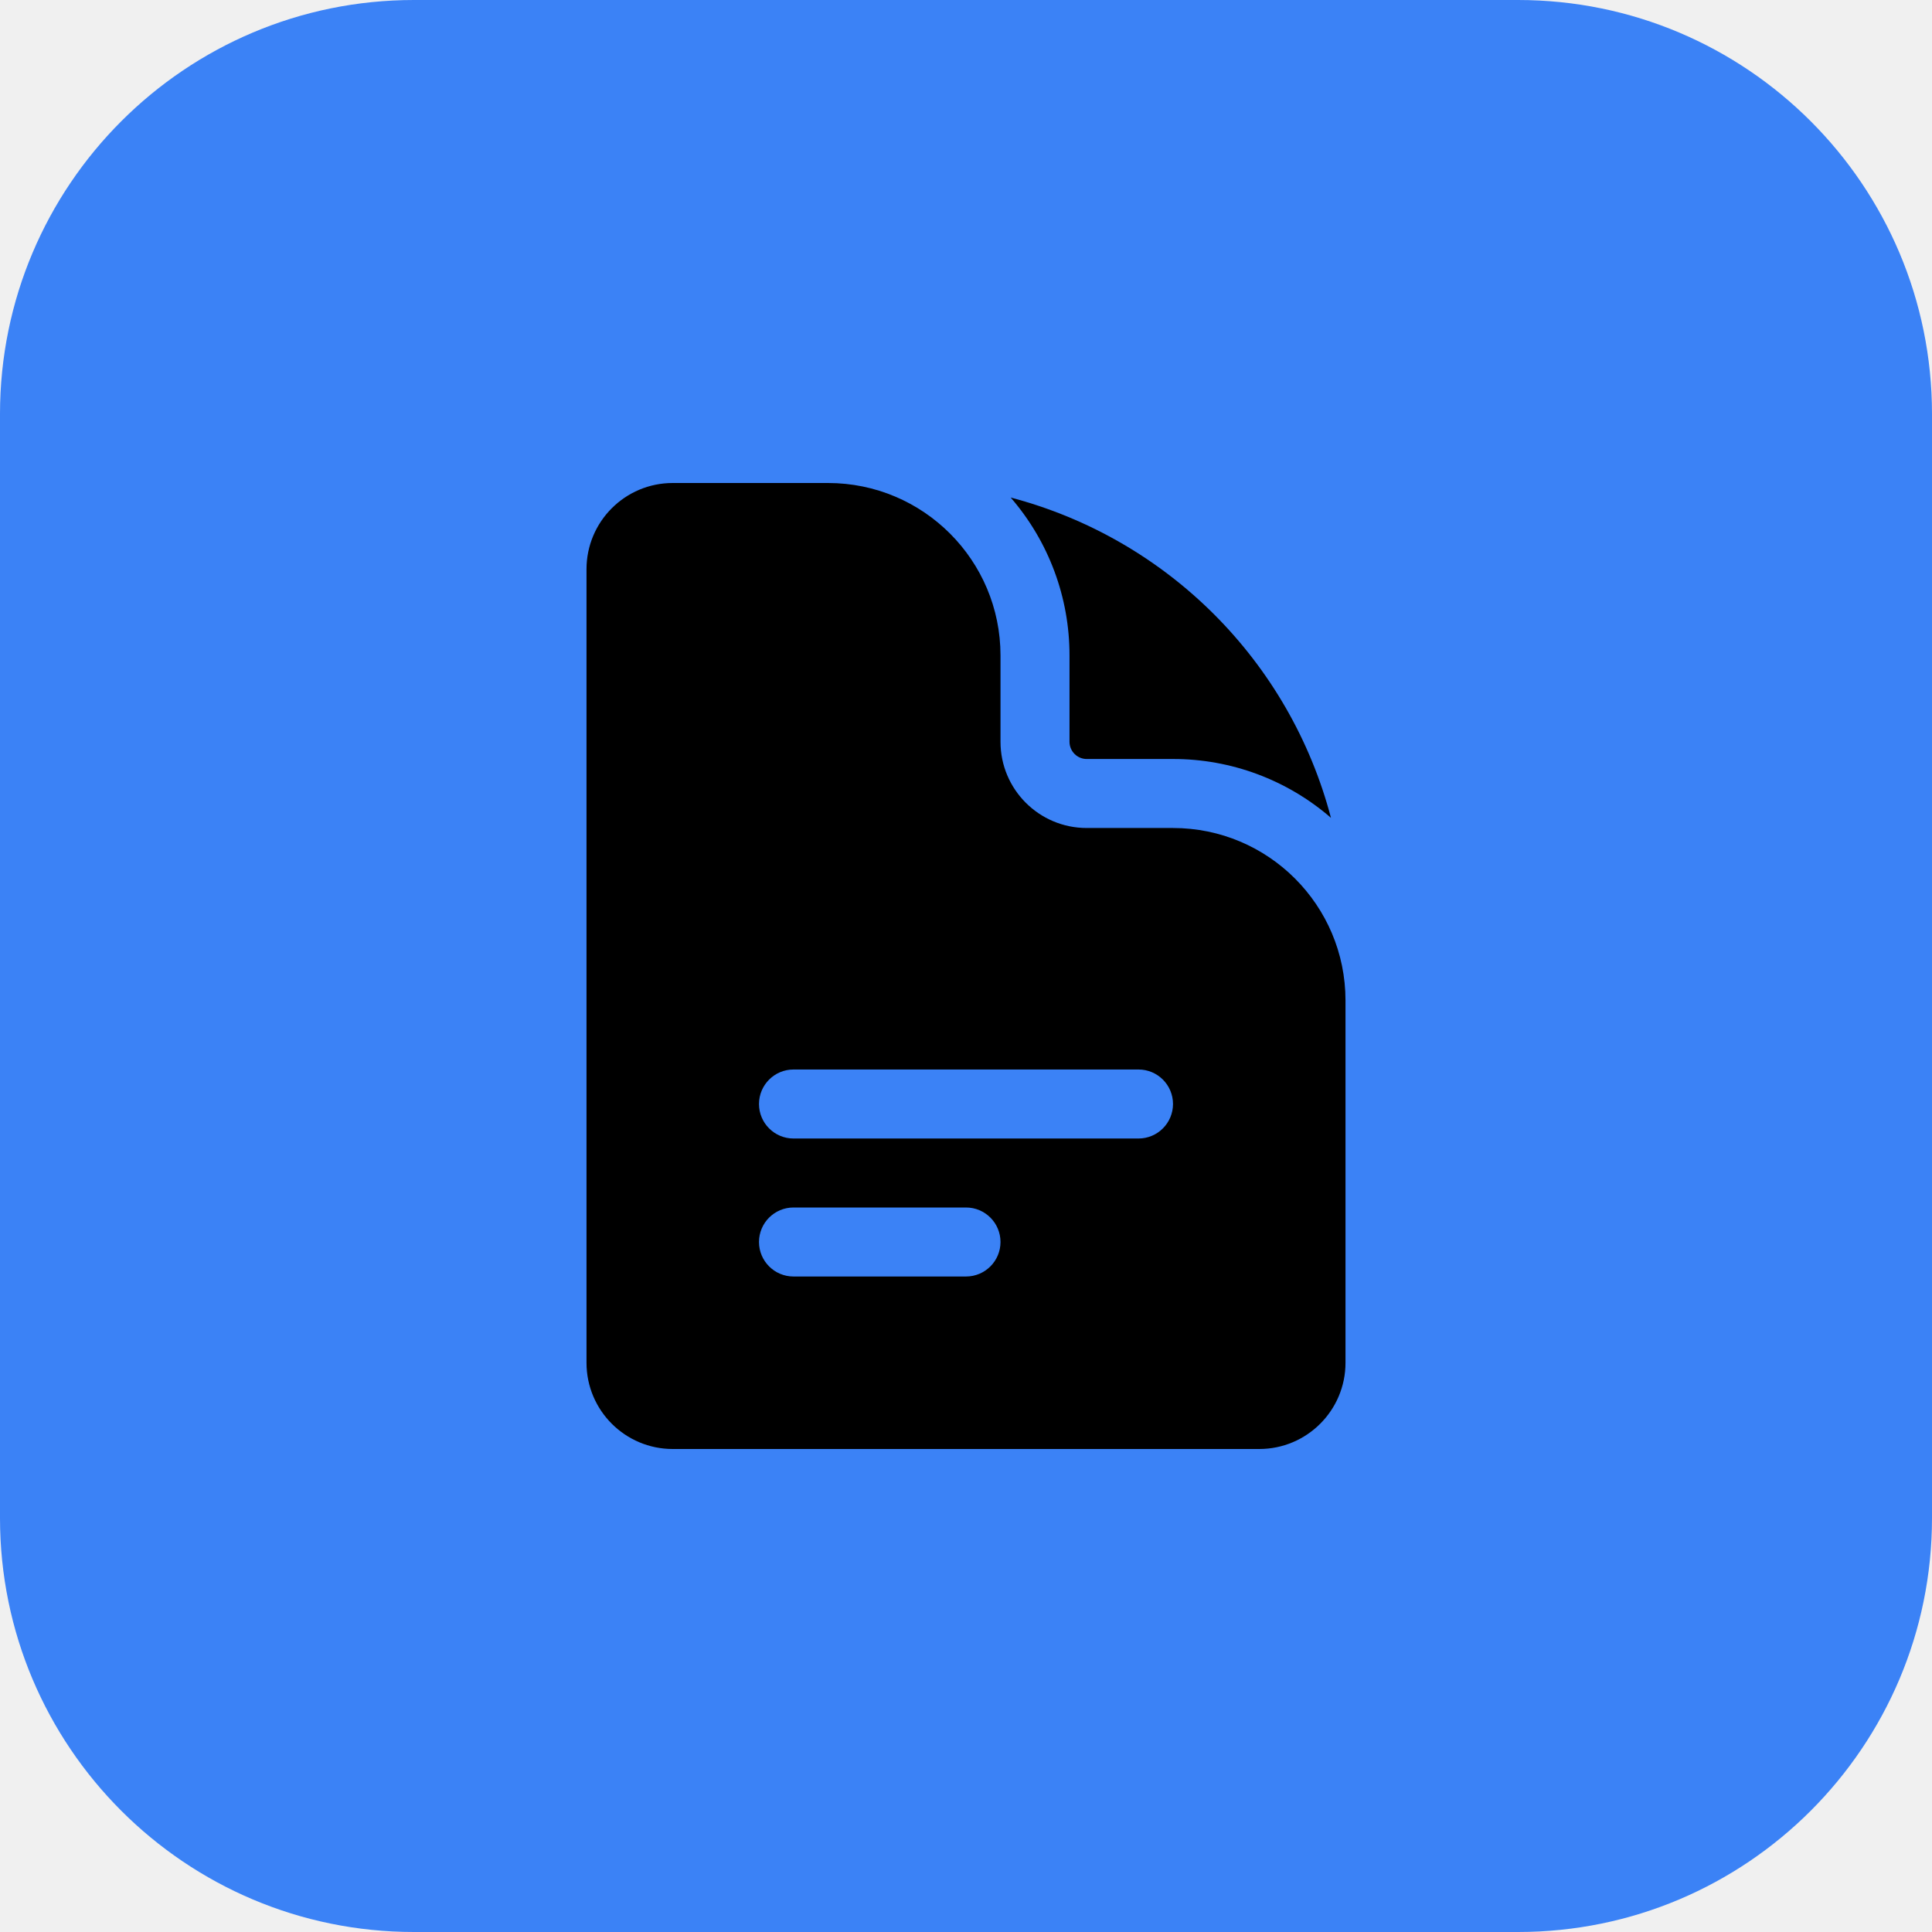
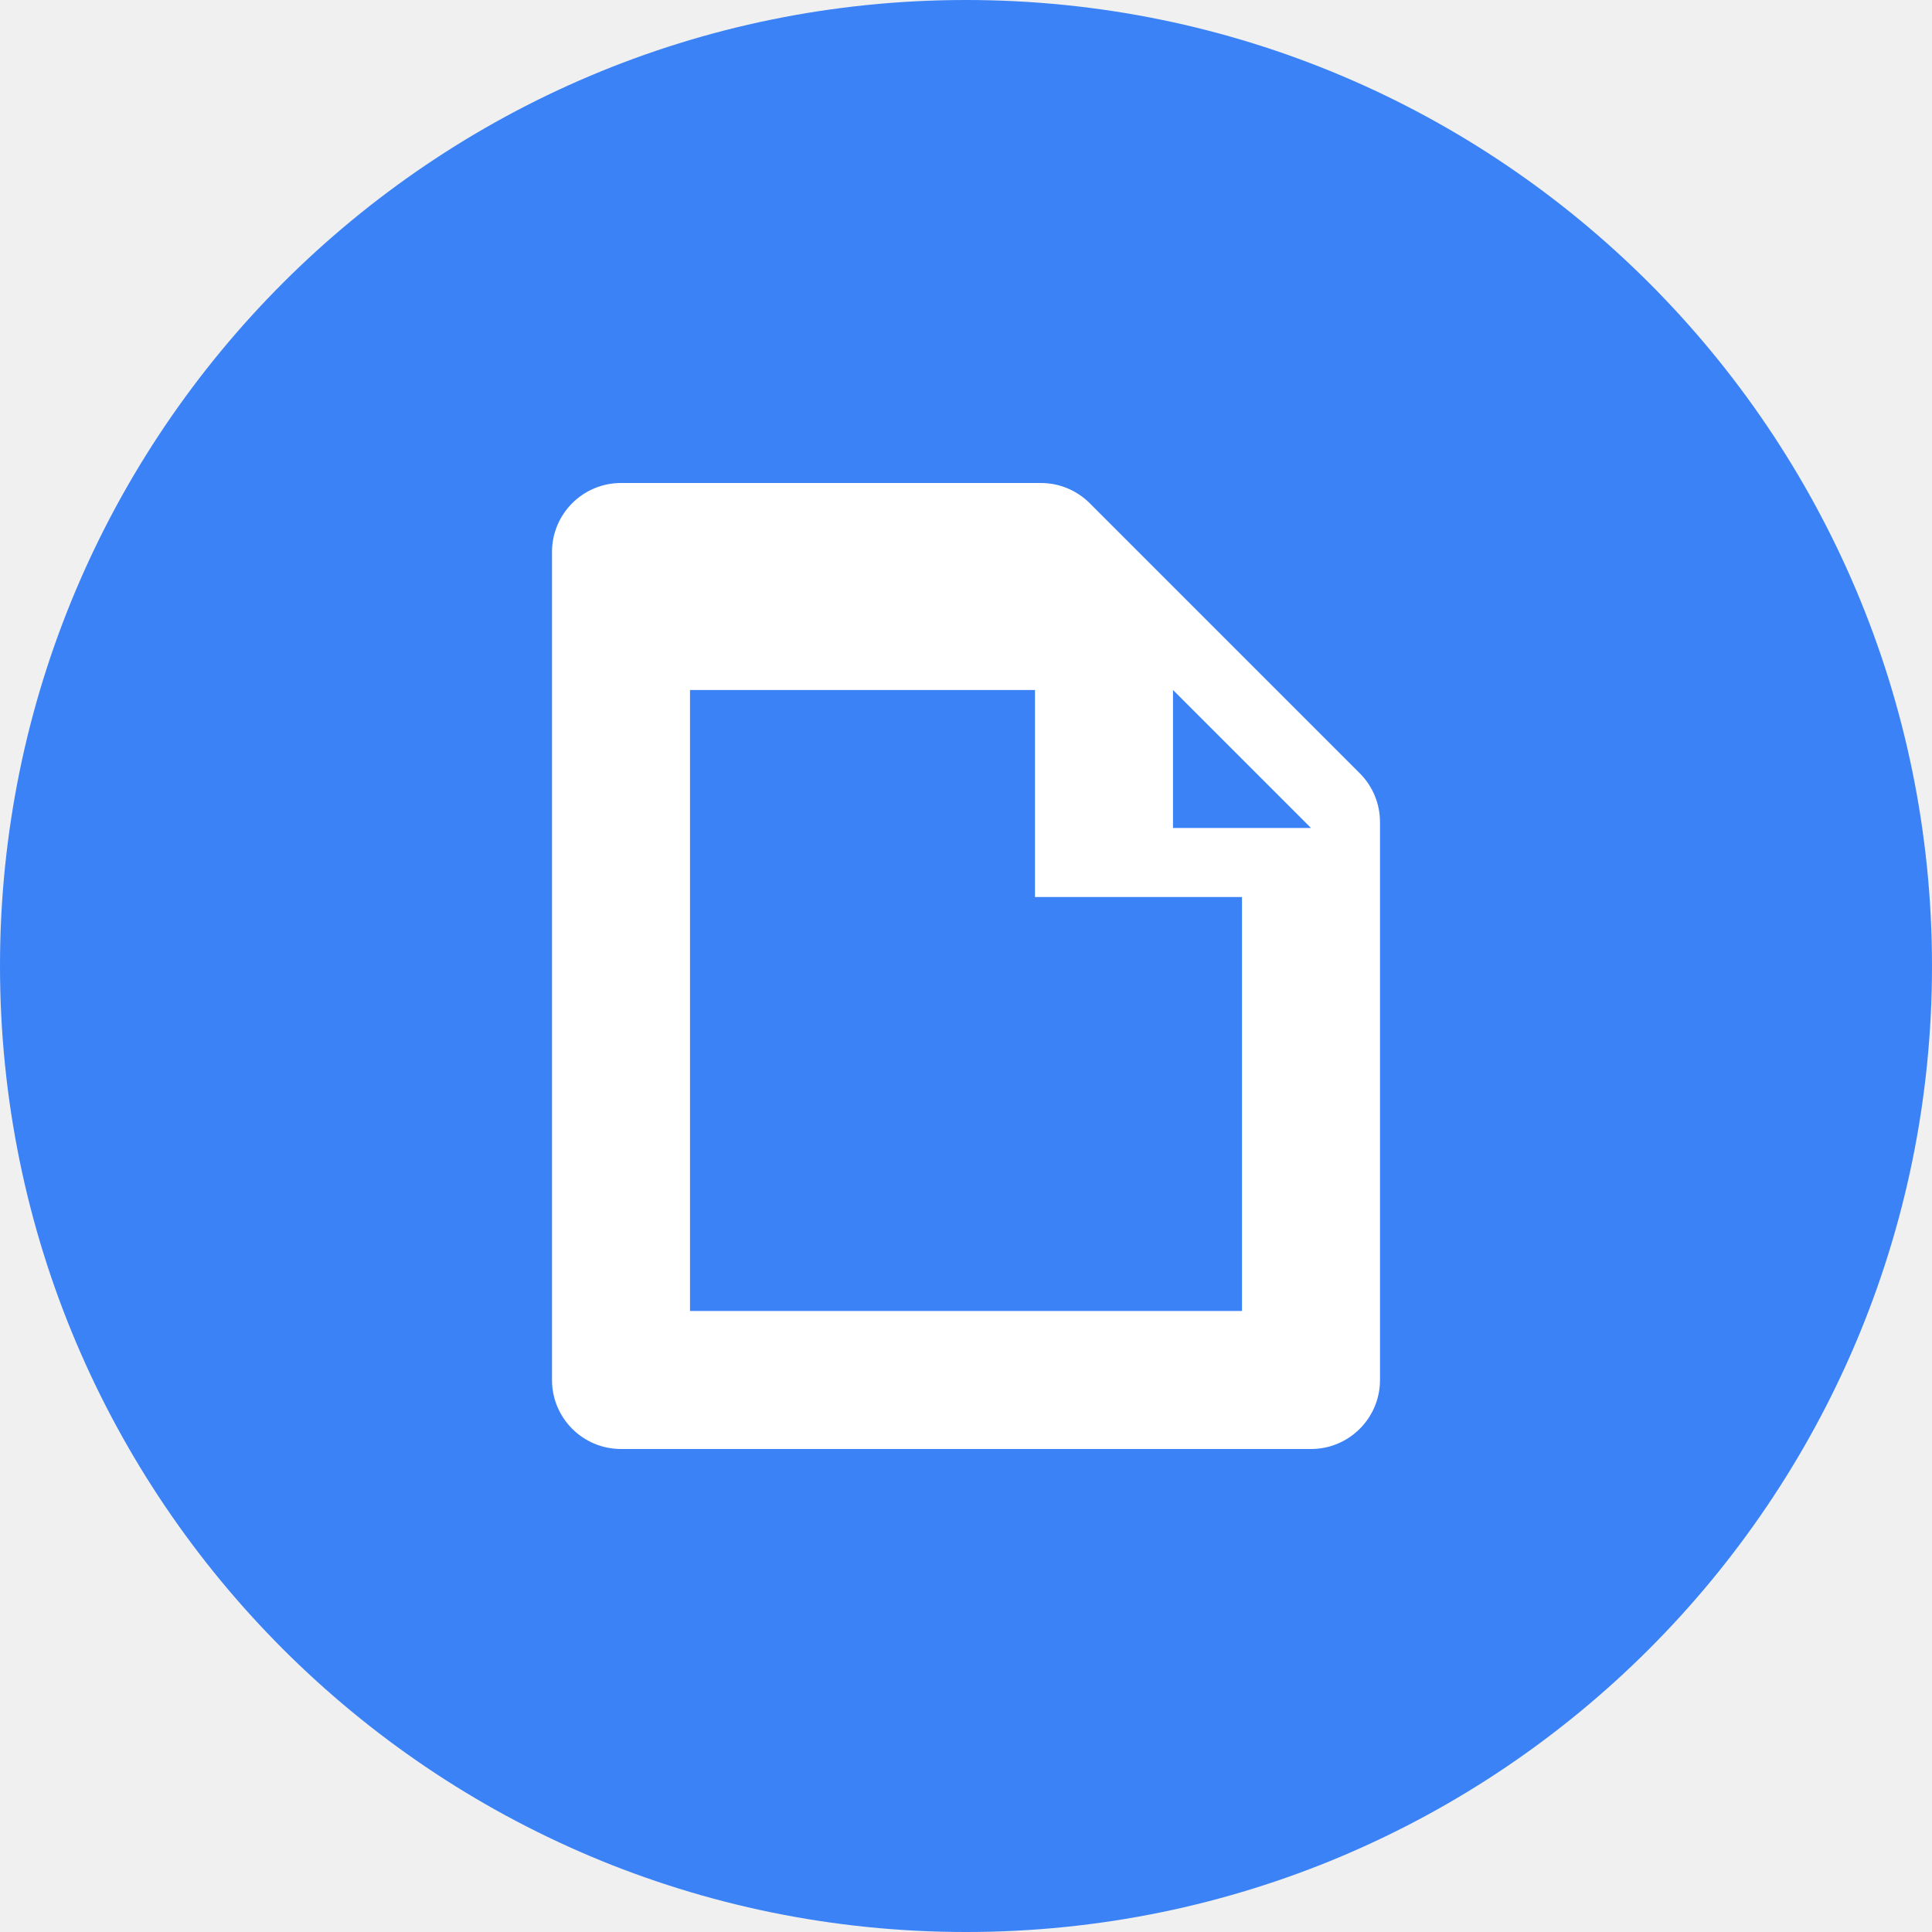
- <svg xmlns="http://www.w3.org/2000/svg" width="56" height="56" viewBox="0 0 56 56" fill="none">
-   <rect width="56" height="56" rx="12" fill="#3b82f6" />
-   <g transform="translate(12.00, 12.00) scale(1.333333)" fill="white">
-     <g fill="currentColor">
-       <path fill-rule="evenodd" d="M5.625 1.5c-1.036 0-1.875.84-1.875 1.875v17.25c0 1.035.84 1.875 1.875 1.875h12.75c1.035 0 1.875-.84 1.875-1.875V12.75A3.75 3.75 0 0 0 16.5 9h-1.875a1.875 1.875 0 0 1-1.875-1.875V5.25A3.75 3.75 0 0 0 9 1.5zM7.5 15a.75.75 0 0 1 .75-.75h7.5a.75.75 0 0 1 0 1.5h-7.5A.75.75 0 0 1 7.5 15m.75 2.25a.75.75 0 0 0 0 1.5H12a.75.75 0 0 0 0-1.5z" clip-rule="evenodd" />
-       <path d="M12.971 1.816A5.23 5.23 0 0 1 14.25 5.25v1.875c0 .207.168.375.375.375H16.5a5.23 5.23 0 0 1 3.434 1.279a9.77 9.77 0 0 0-6.963-6.963" />
-     </g>
-   </g>
+ <svg xmlns="http://www.w3.org/2000/svg" width="56" height="56" viewBox="0 0 56 56">
+   <circle cx="28" cy="28" r="28" fill="#3b82f6" />
+   <path fill="#ffffff" fill-rule="evenodd" clip-rule="evenodd" d="M18 14h12.172a2 2 0 0 1 1.414.586l7.828 7.828A2 2 0 0 1 40 23.828V40a2 2 0 0 1-2 2H18a2 2 0 0 1-2-2V16a2 2 0 0 1 2-2Zm2 6v18h16V26H30v-6H20Zm14 0v4h4l-4-4Z" />
</svg>
